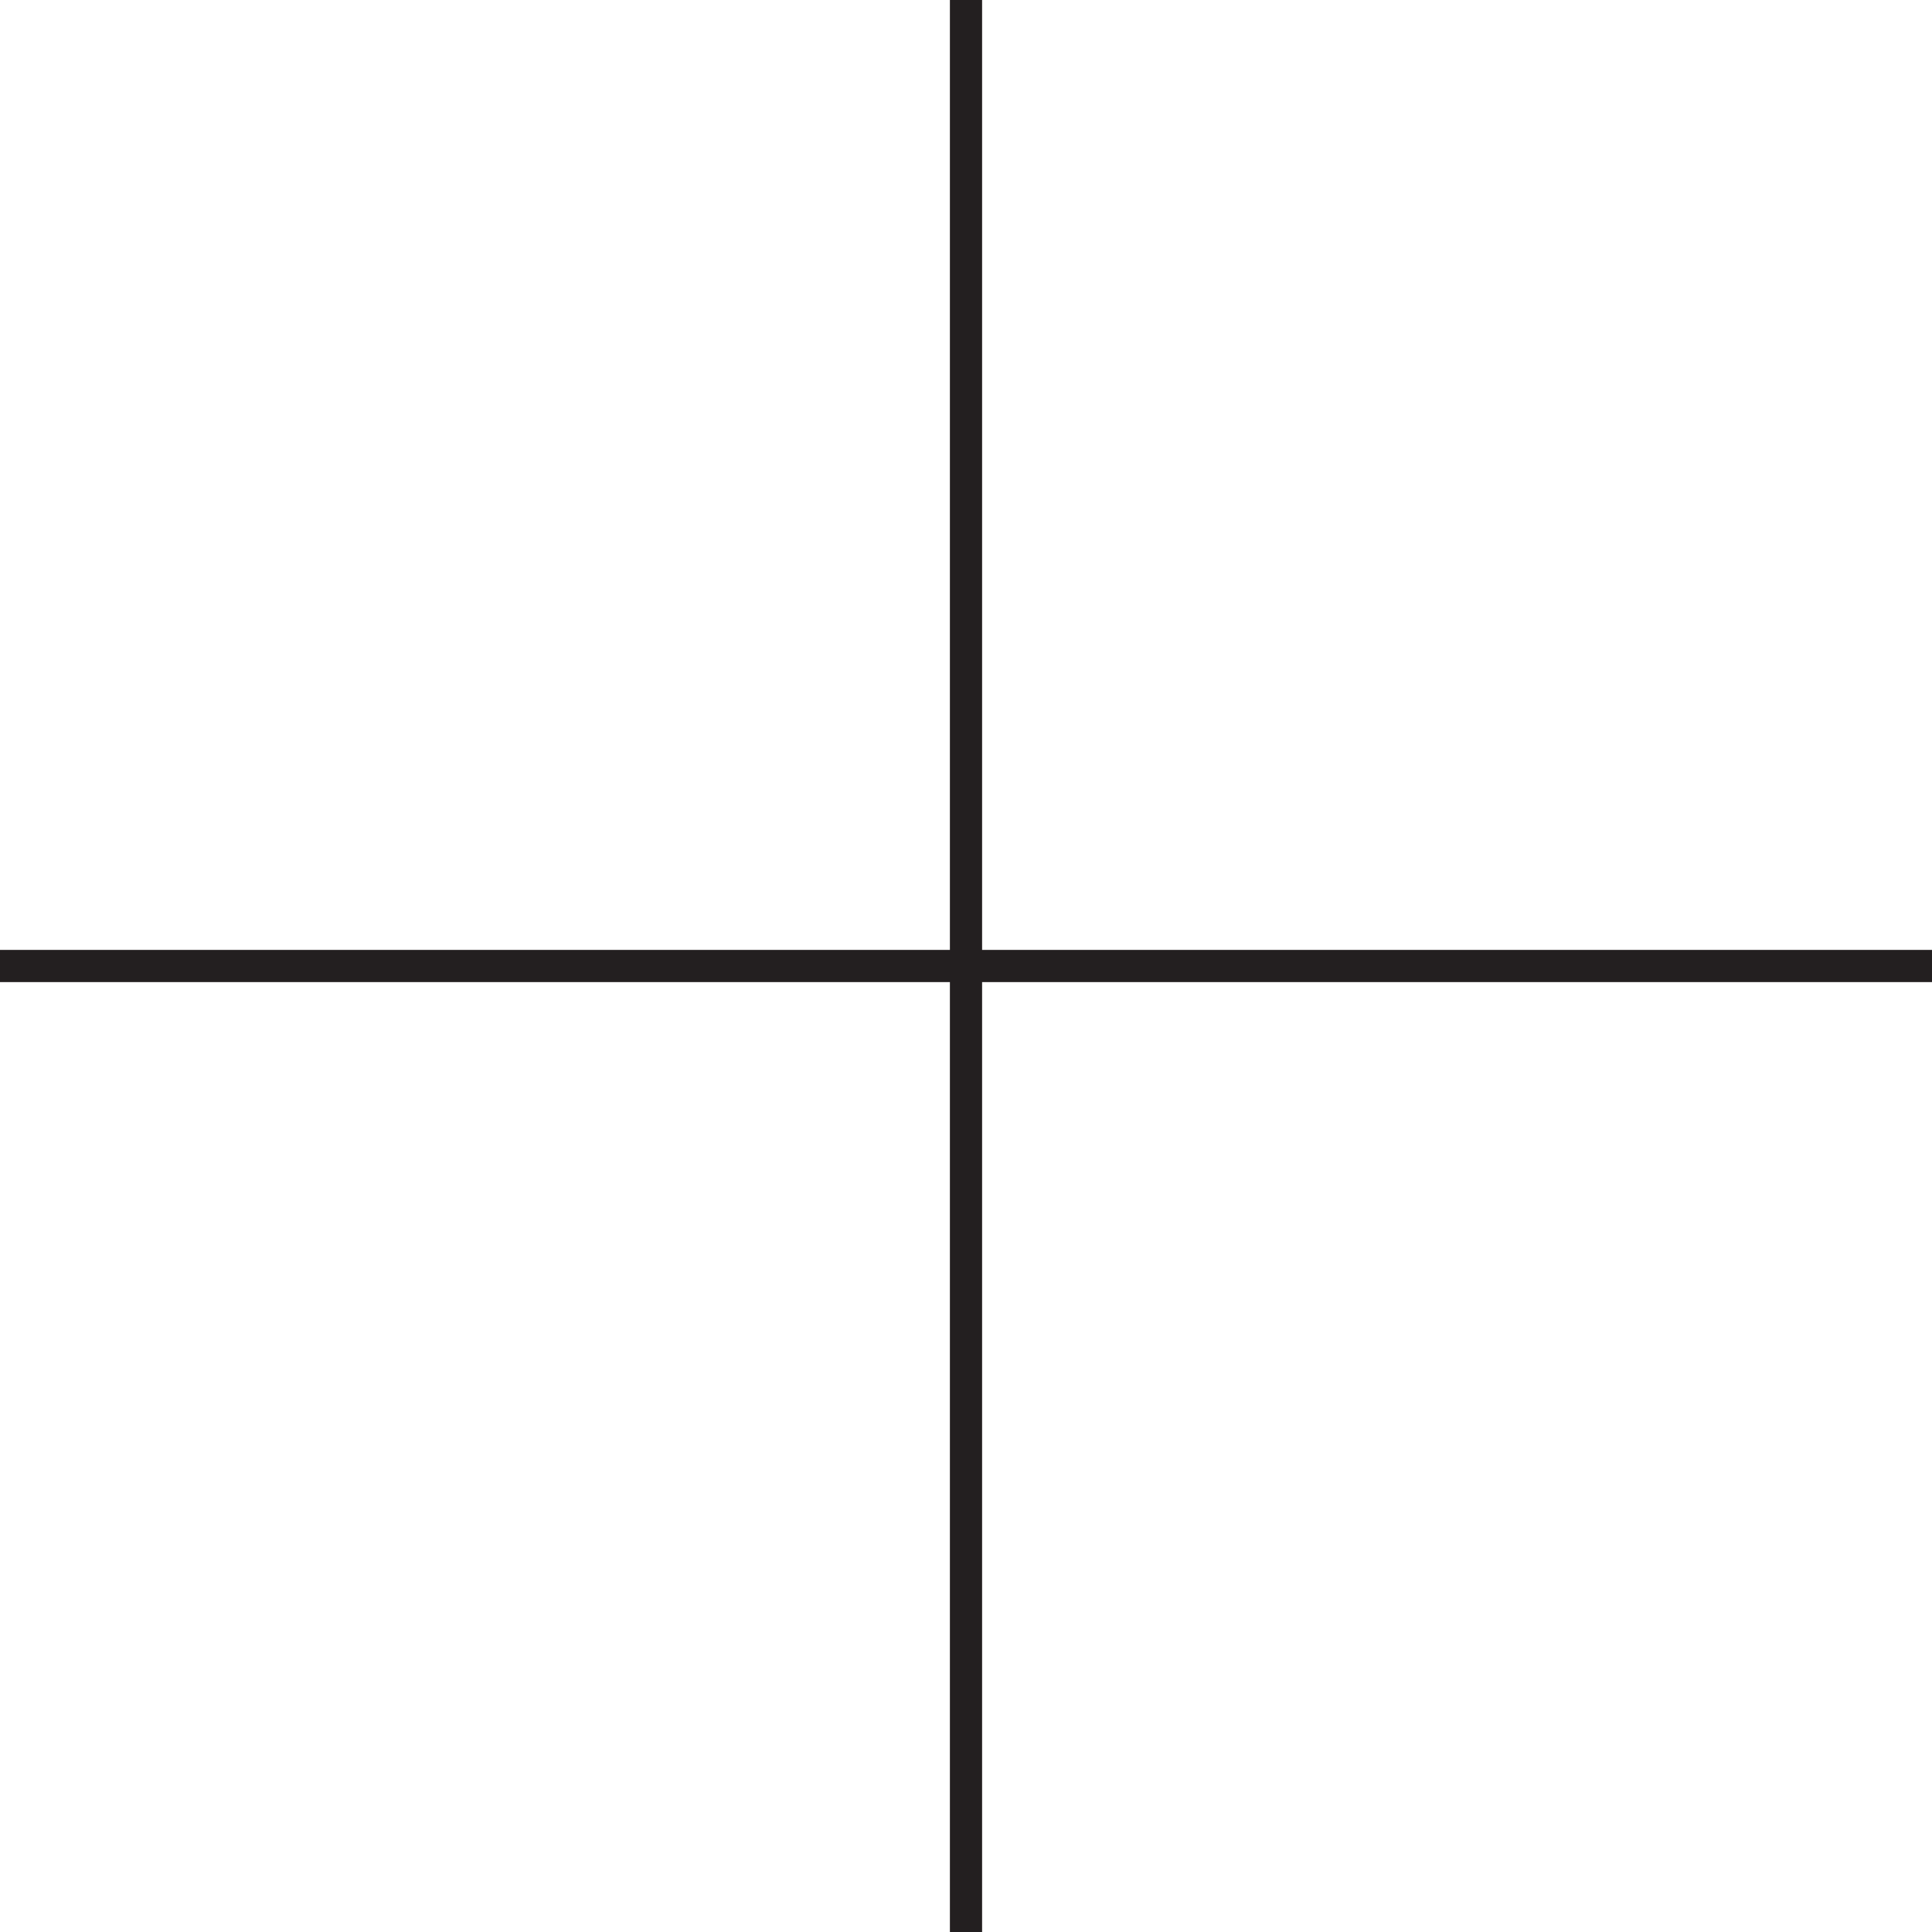
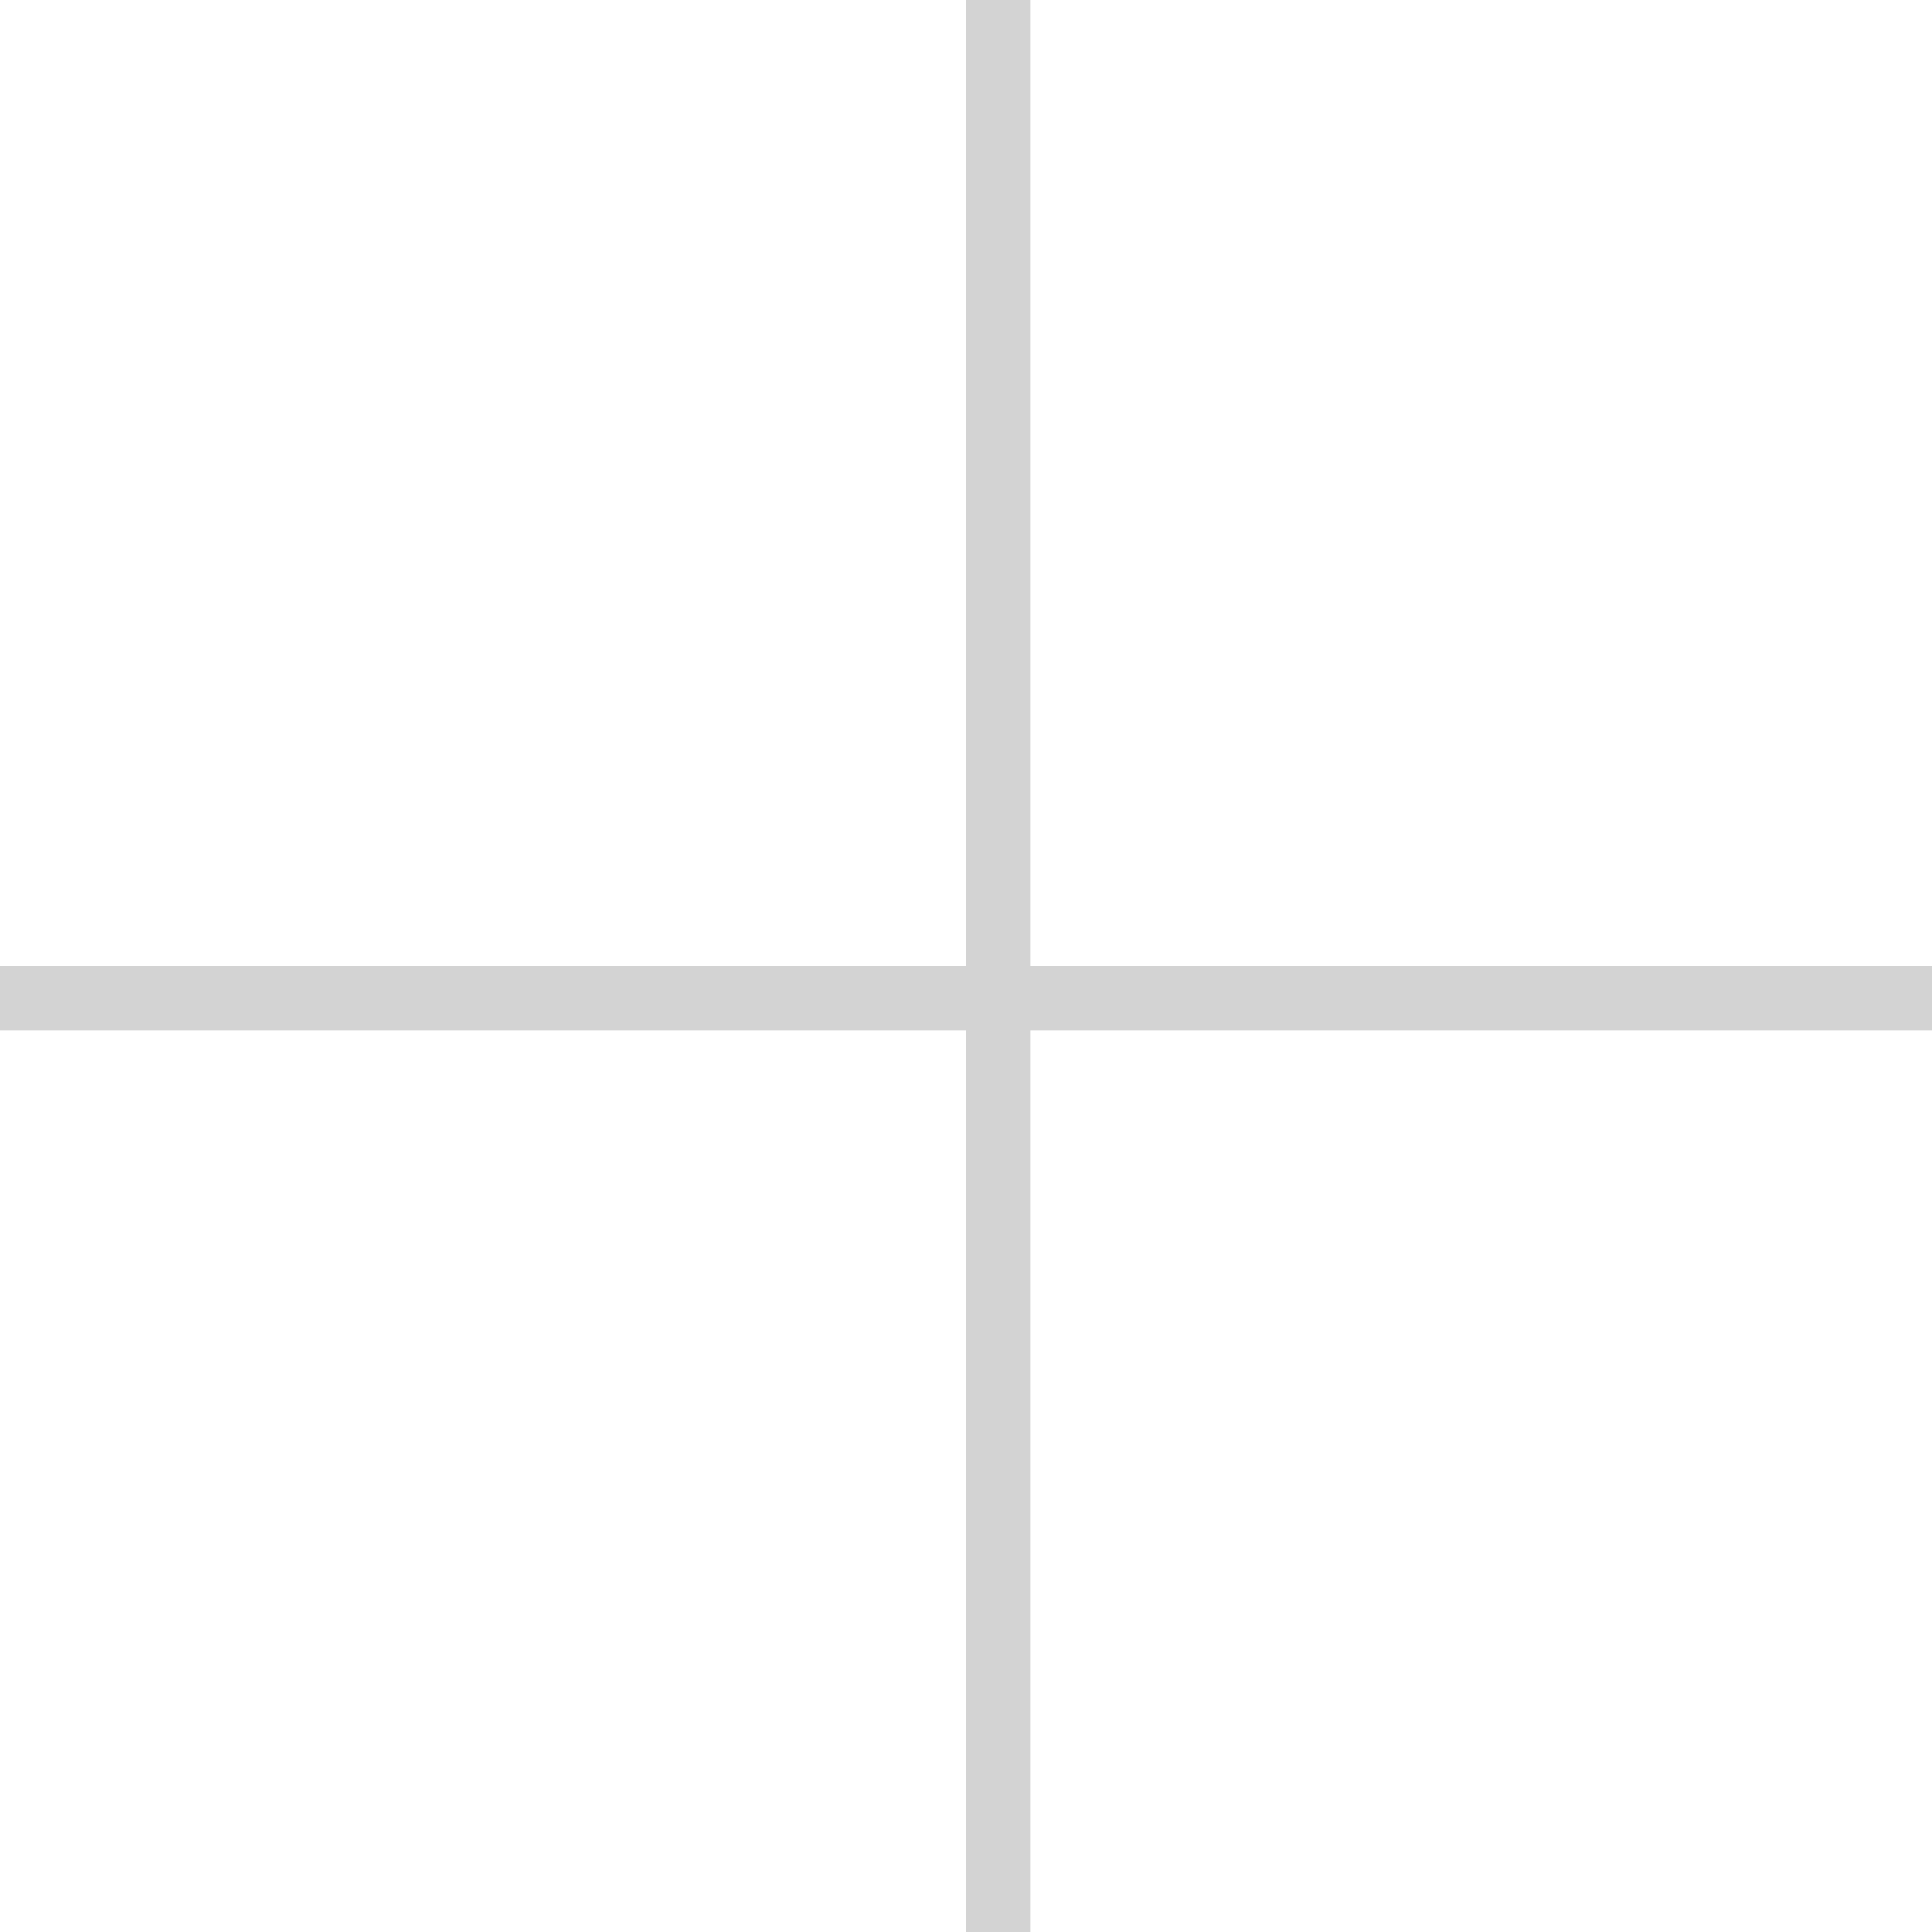
- <svg xmlns="http://www.w3.org/2000/svg" version="1.1" id="Layer_1" x="0px" y="0px" viewBox="0 0 60 60" style="enable-background:new 0 0 60 60;" xml:space="preserve">
-   <style type="text/css">
-     .st0 {
-       fill: #231F20;
-     }
-   </style>
-   <polygon class="st0" points="60,29.5 30.5,29.5 30.5,0 29.5,0 29.5,29.5 0,29.5 0,30.5 29.5,30.5 29.5,60 30.5,60 30.5,30.5   60,30.5 " />
+ <svg xmlns="http://www.w3.org/2000/svg" width="60" height="60" viewBox="0 0 60 60" fill="none">
+   <line x1="31" x2="31" y2="60" stroke="#D3D3D3" stroke-width="2" />
+   <line x1="60" y1="31" y2="31" stroke="#D3D3D3" stroke-width="2" />
</svg>
